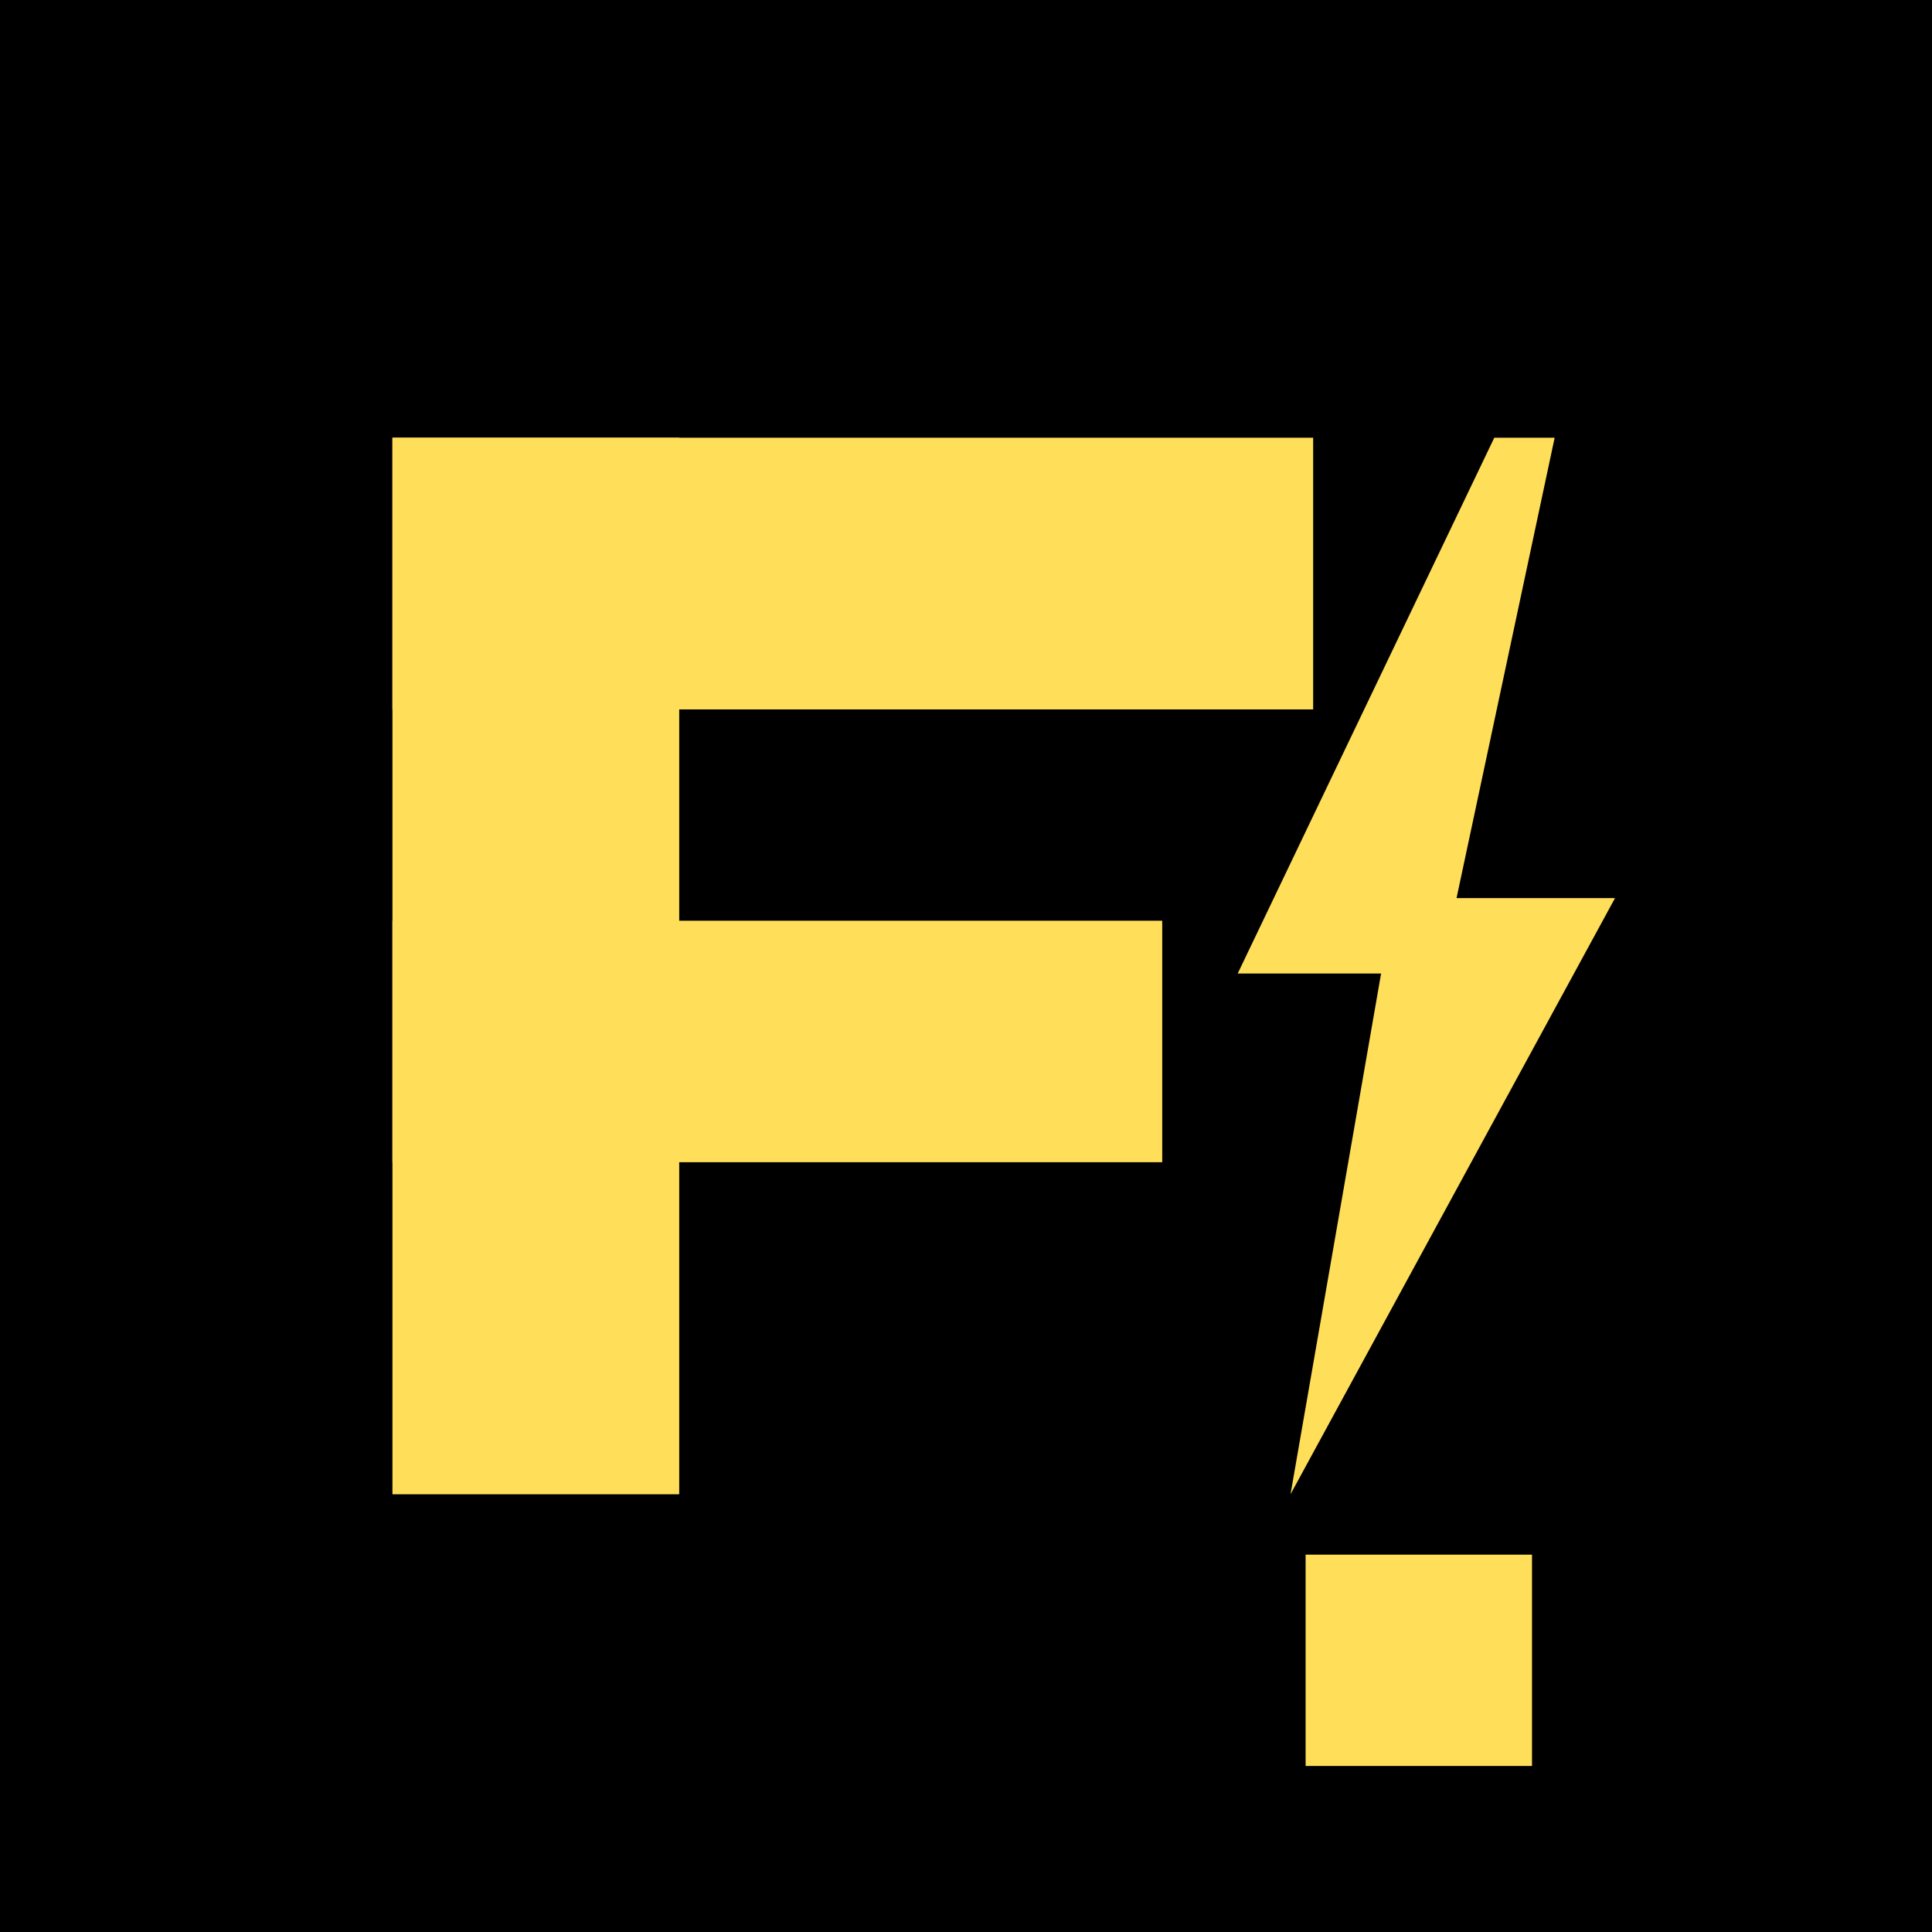
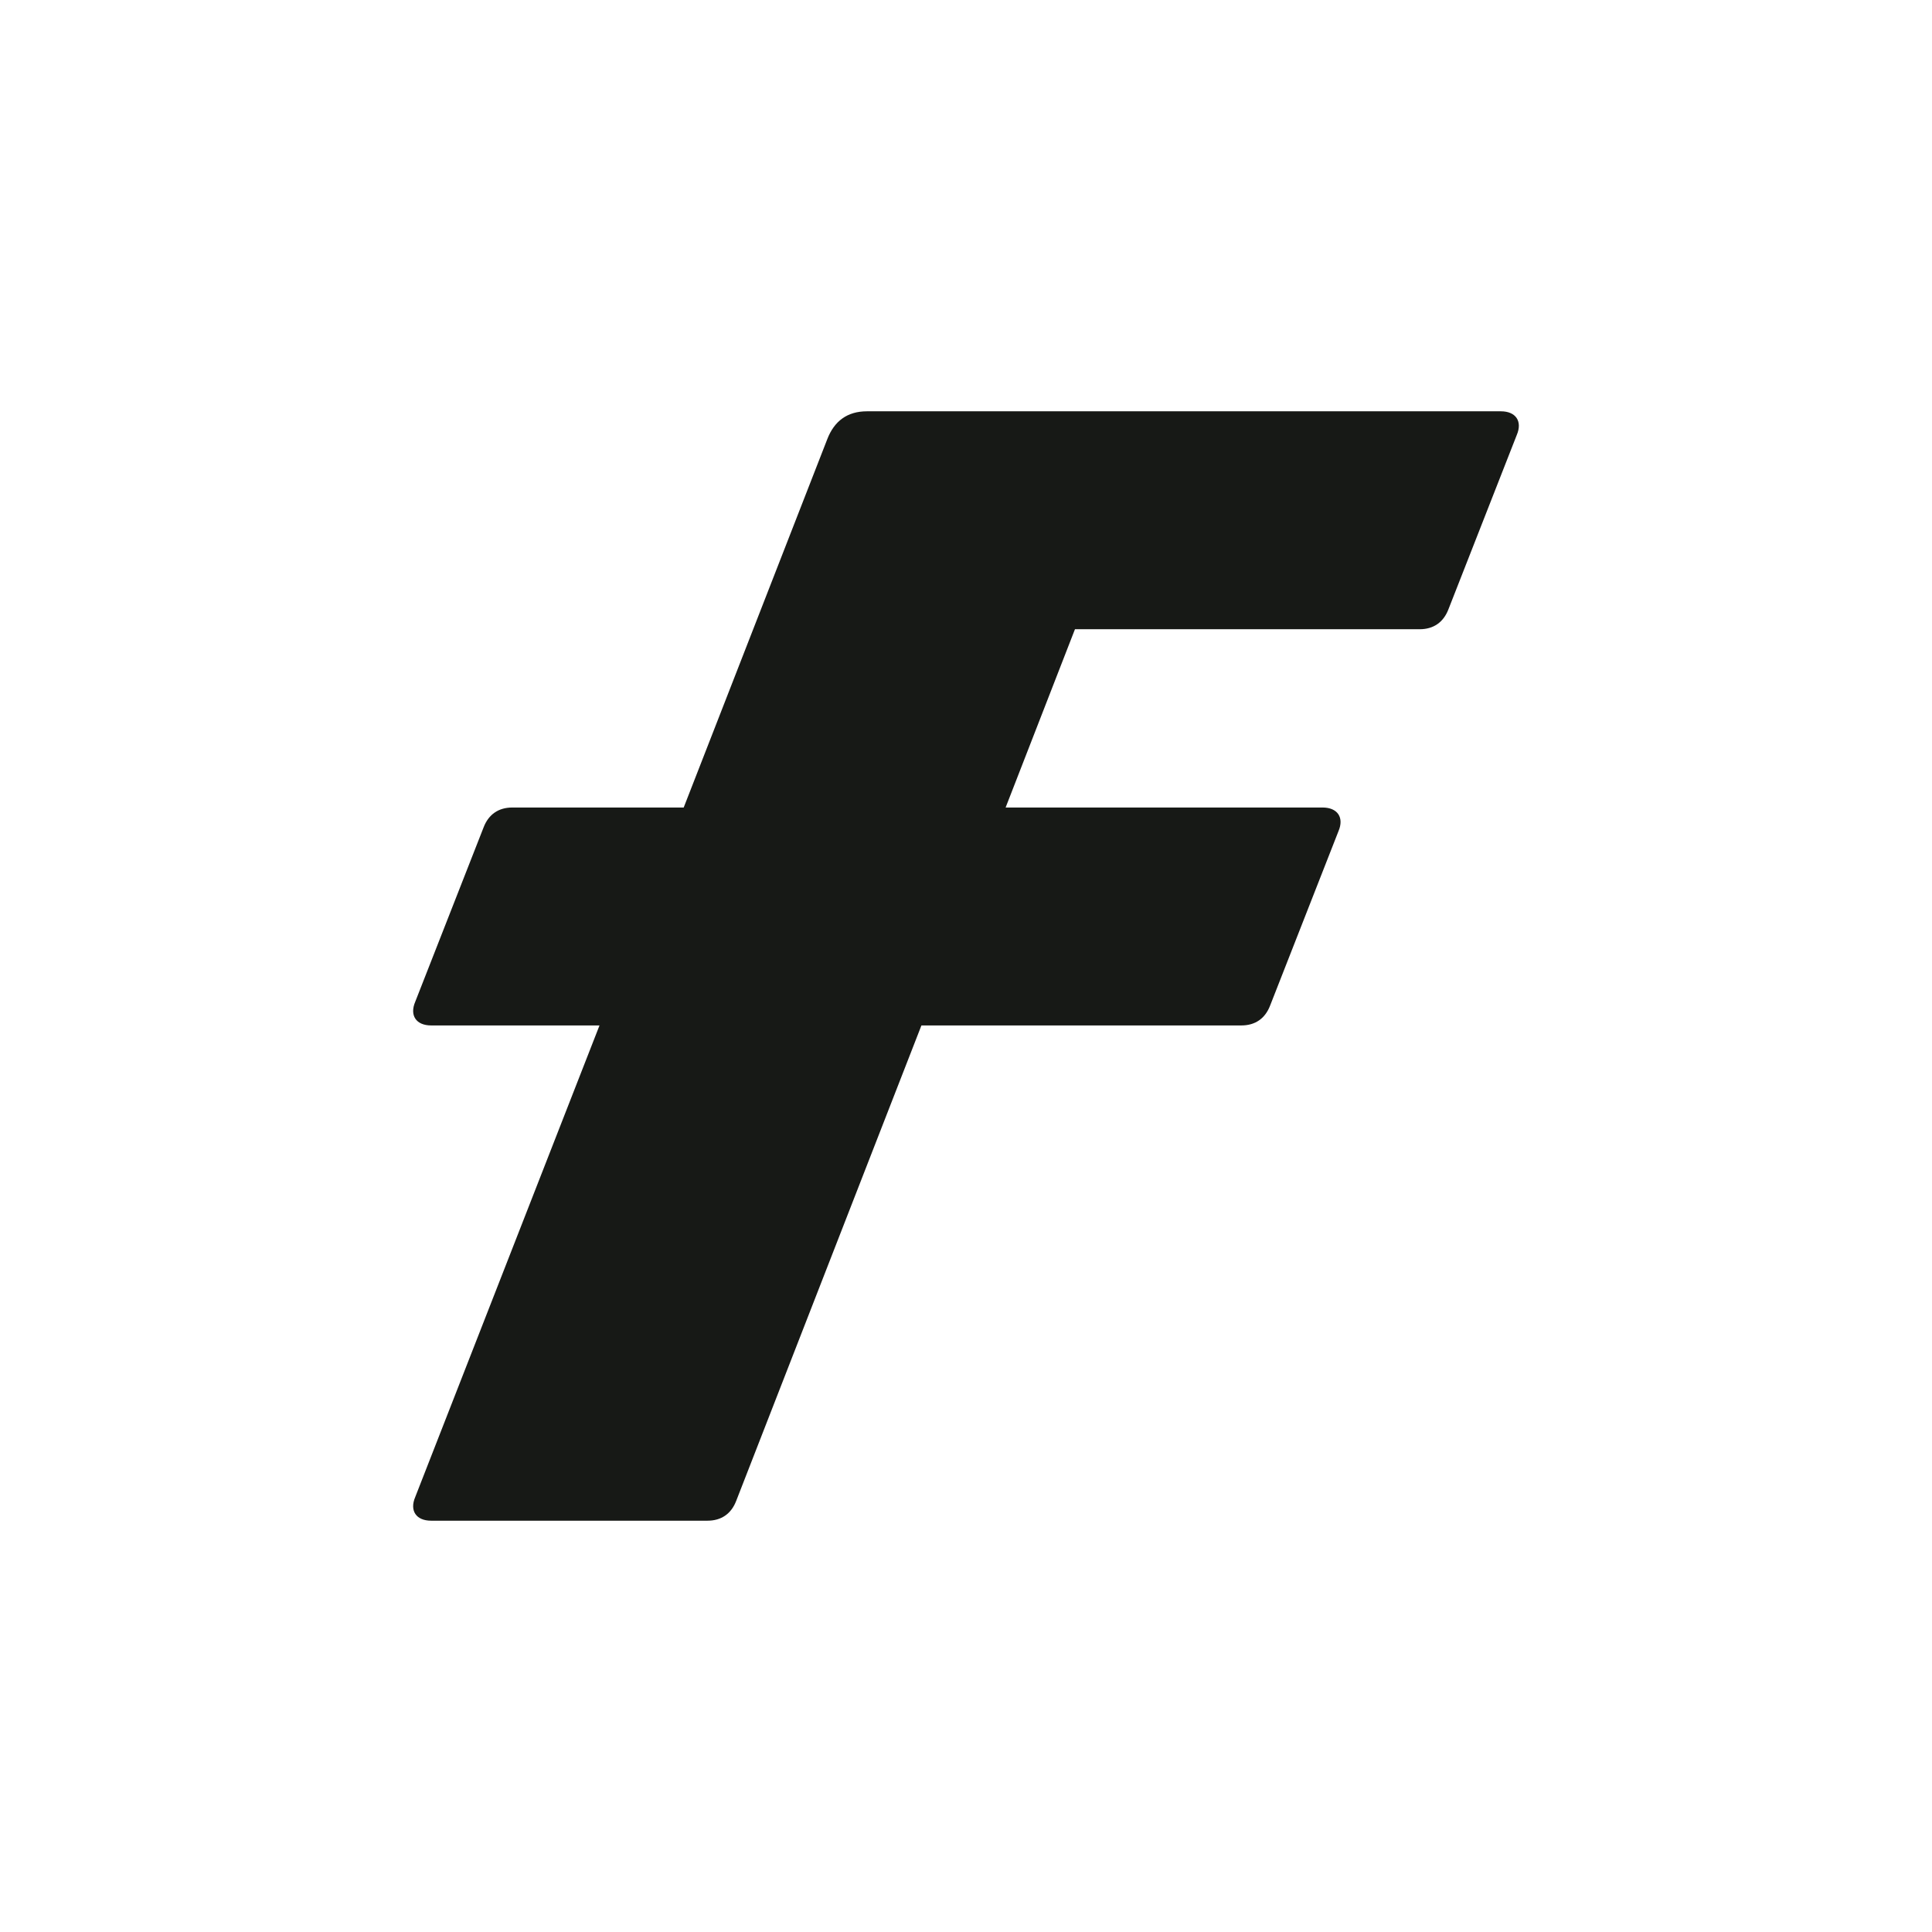
- <svg xmlns="http://www.w3.org/2000/svg" viewBox="0 0 512 512" role="img" aria-label="FLASH! logo">
-   <rect width="512" height="512" fill="#000000" />
-   <g fill="#FFDE59">
-     <rect x="104" y="116" width="76" height="280" />
-     <rect x="104" y="116" width="244" height="72" />
-     <rect x="104" y="244" width="204" height="64" />
-     <polygon points="396,116 328,258 366,258 342,396 428,238 386,238 412,116" />
-     <rect x="346" y="412" width="60" height="56" />
+ <svg xmlns="http://www.w3.org/2000/svg" viewBox="0 0 512 512" role="img" aria-label="flash logo">
+   <rect width="512" height="512" fill="#FFFFFF" />
+   <g transform="translate(256 256) scale(4.0) translate(-36.62815 -36.75)">
+     <path d="M30.066 0H72.066C73.05 0 73.509 0.656 73.116 1.575L68.588 13.125C68.259 13.978 67.603 14.438 66.684 14.438H43.847L39.253 26.25H60.253C61.237 26.25 61.697 26.906 61.303 27.825L56.775 39.375C56.447 40.228 55.791 40.688 54.872 40.688H33.675L21.403 72.188C21.075 73.041 20.419 73.5 19.5 73.5H1.191C0.206 73.5 -0.253 72.844 0.141 71.925L12.347 40.688H1.191C0.206 40.688 -0.253 40.031 0.141 39.112L4.669 27.562C4.997 26.709 5.653 26.25 6.572 26.25H17.925L27.441 1.837C27.9 0.656 28.753 0 30.066 0Z" fill="#171916" />
  </g>
</svg>
